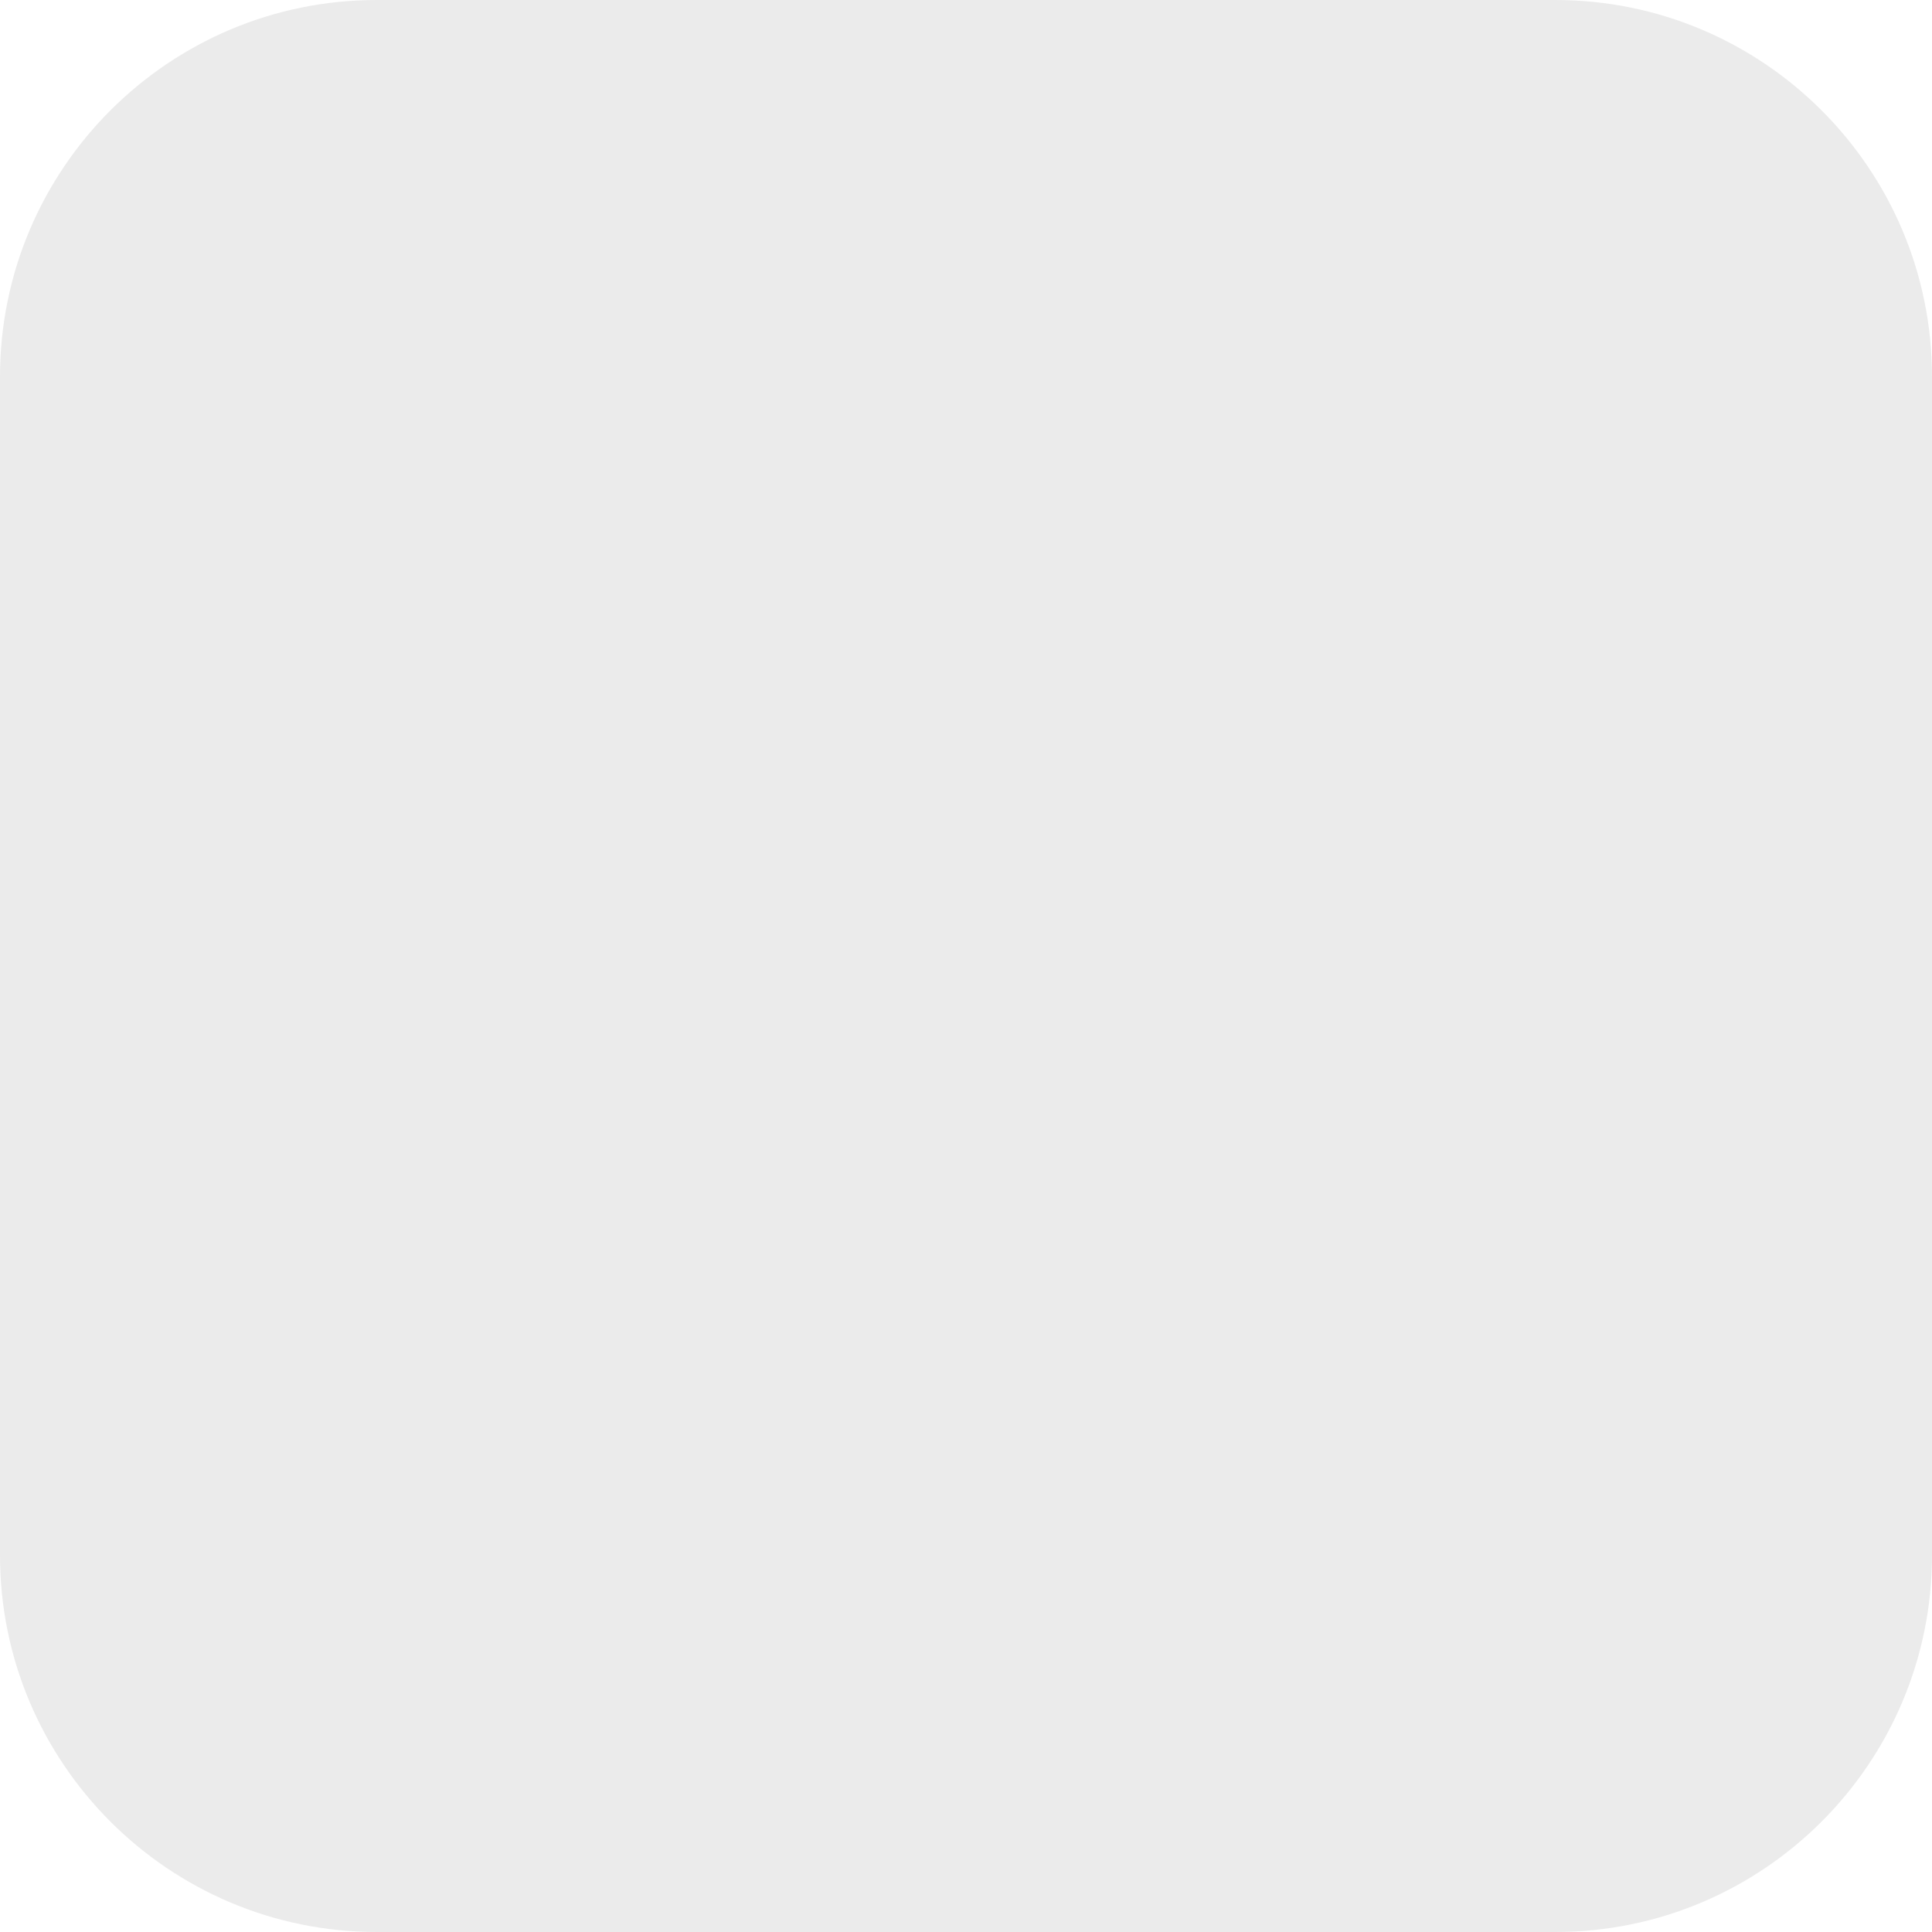
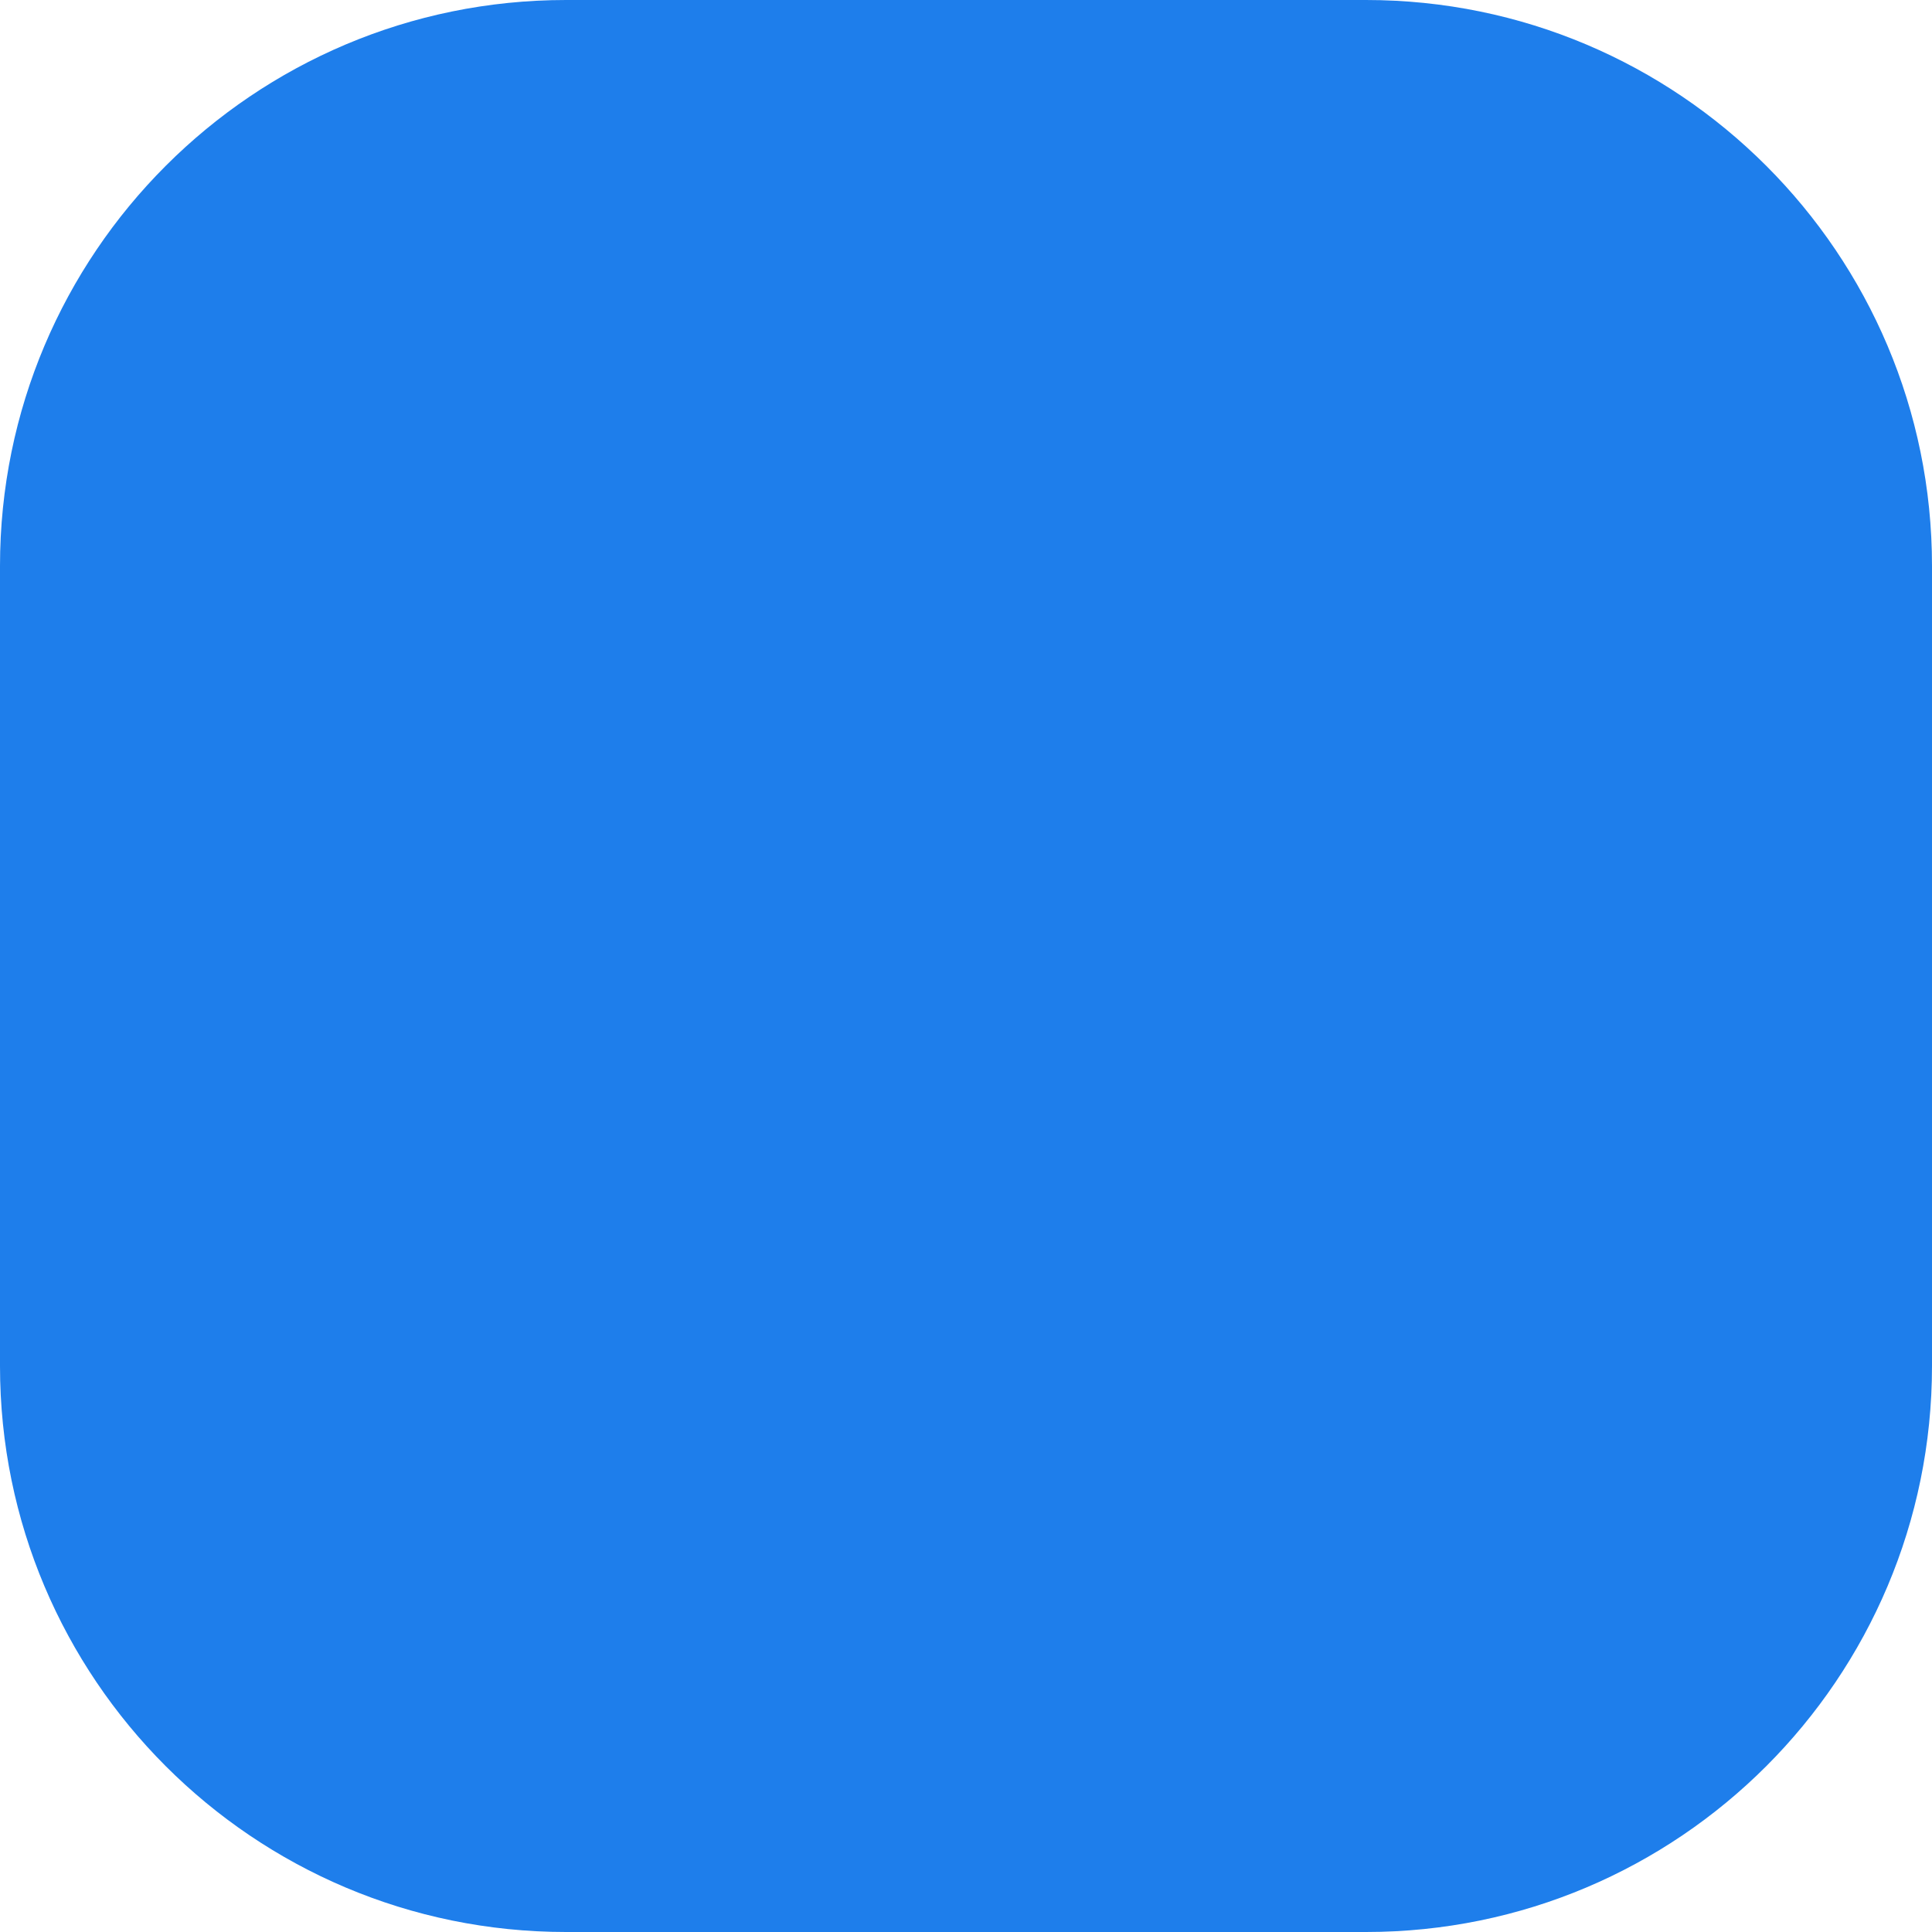
- <svg xmlns="http://www.w3.org/2000/svg" style="isolation:isolate" viewBox="0 0 256 256" width="256pt" height="256pt">
-   <defs>
-     <clipPath id="_clipPath_DBjr33FStqt9grQzmAQUuNVtiPezMNZP">
-       <rect width="256" height="256" />
-     </clipPath>
-   </defs>
-   <g clip-path="url(#_clipPath_DBjr33FStqt9grQzmAQUuNVtiPezMNZP)">
-     <rect width="256" height="256" style="fill:rgb(0,0,0)" fill-opacity="0" />
-     <path d="M 49.92 0 L 206.08 0 C 233.632 0 256 22.368 256 49.92 L 256 206.08 C 256 233.632 233.632 256 206.08 256 L 49.92 256 C 22.368 256 0 233.632 0 206.08 L 0 49.92 C 0 22.368 22.368 0 49.92 0 Z" style="stroke:none;fill:#EBEBEB;stroke-miterlimit:10;" />
-   </g>
+ <svg xmlns="http://www.w3.org/2000/svg" style="isolation:isolate" viewBox="0 0 256 256">
+   <rect width="256" height="256" style="fill:rgb(30,126,235)" fill-opacity="0" fill="#1e7eeb" />
+   <rect width="256" height="256" rx="75" ry="75" fill="#1e7eeb" />
</svg>
